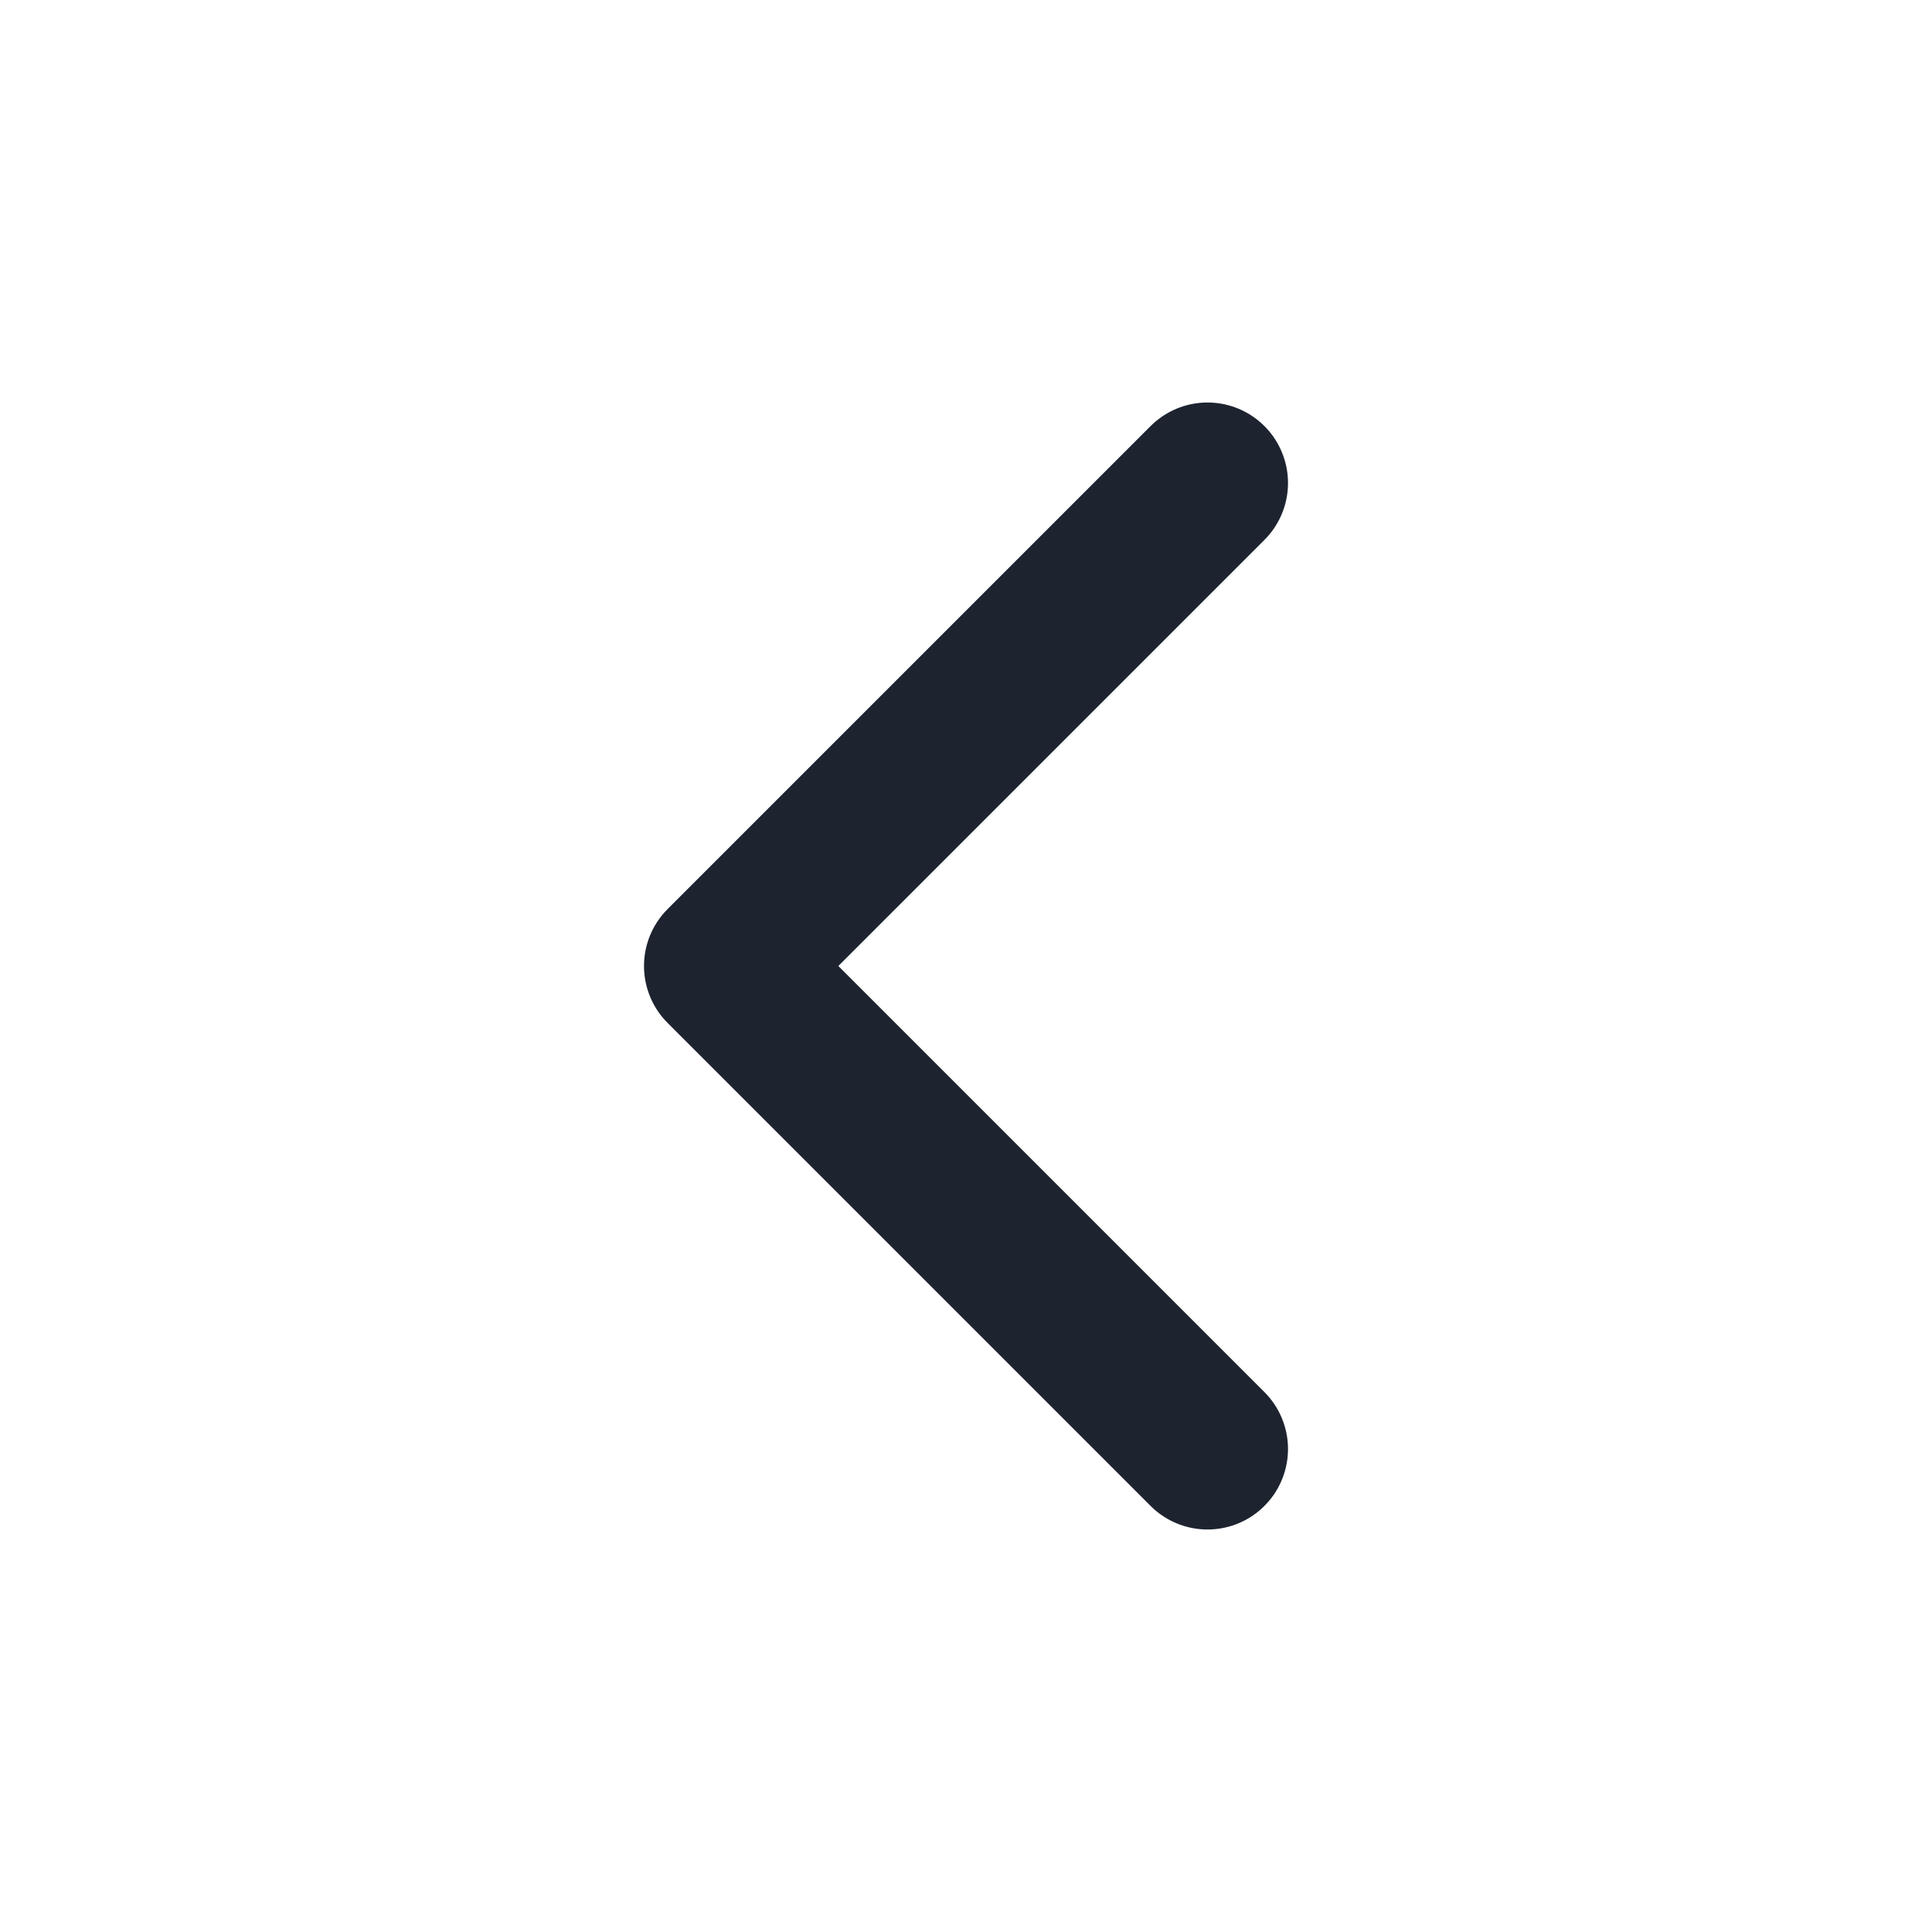
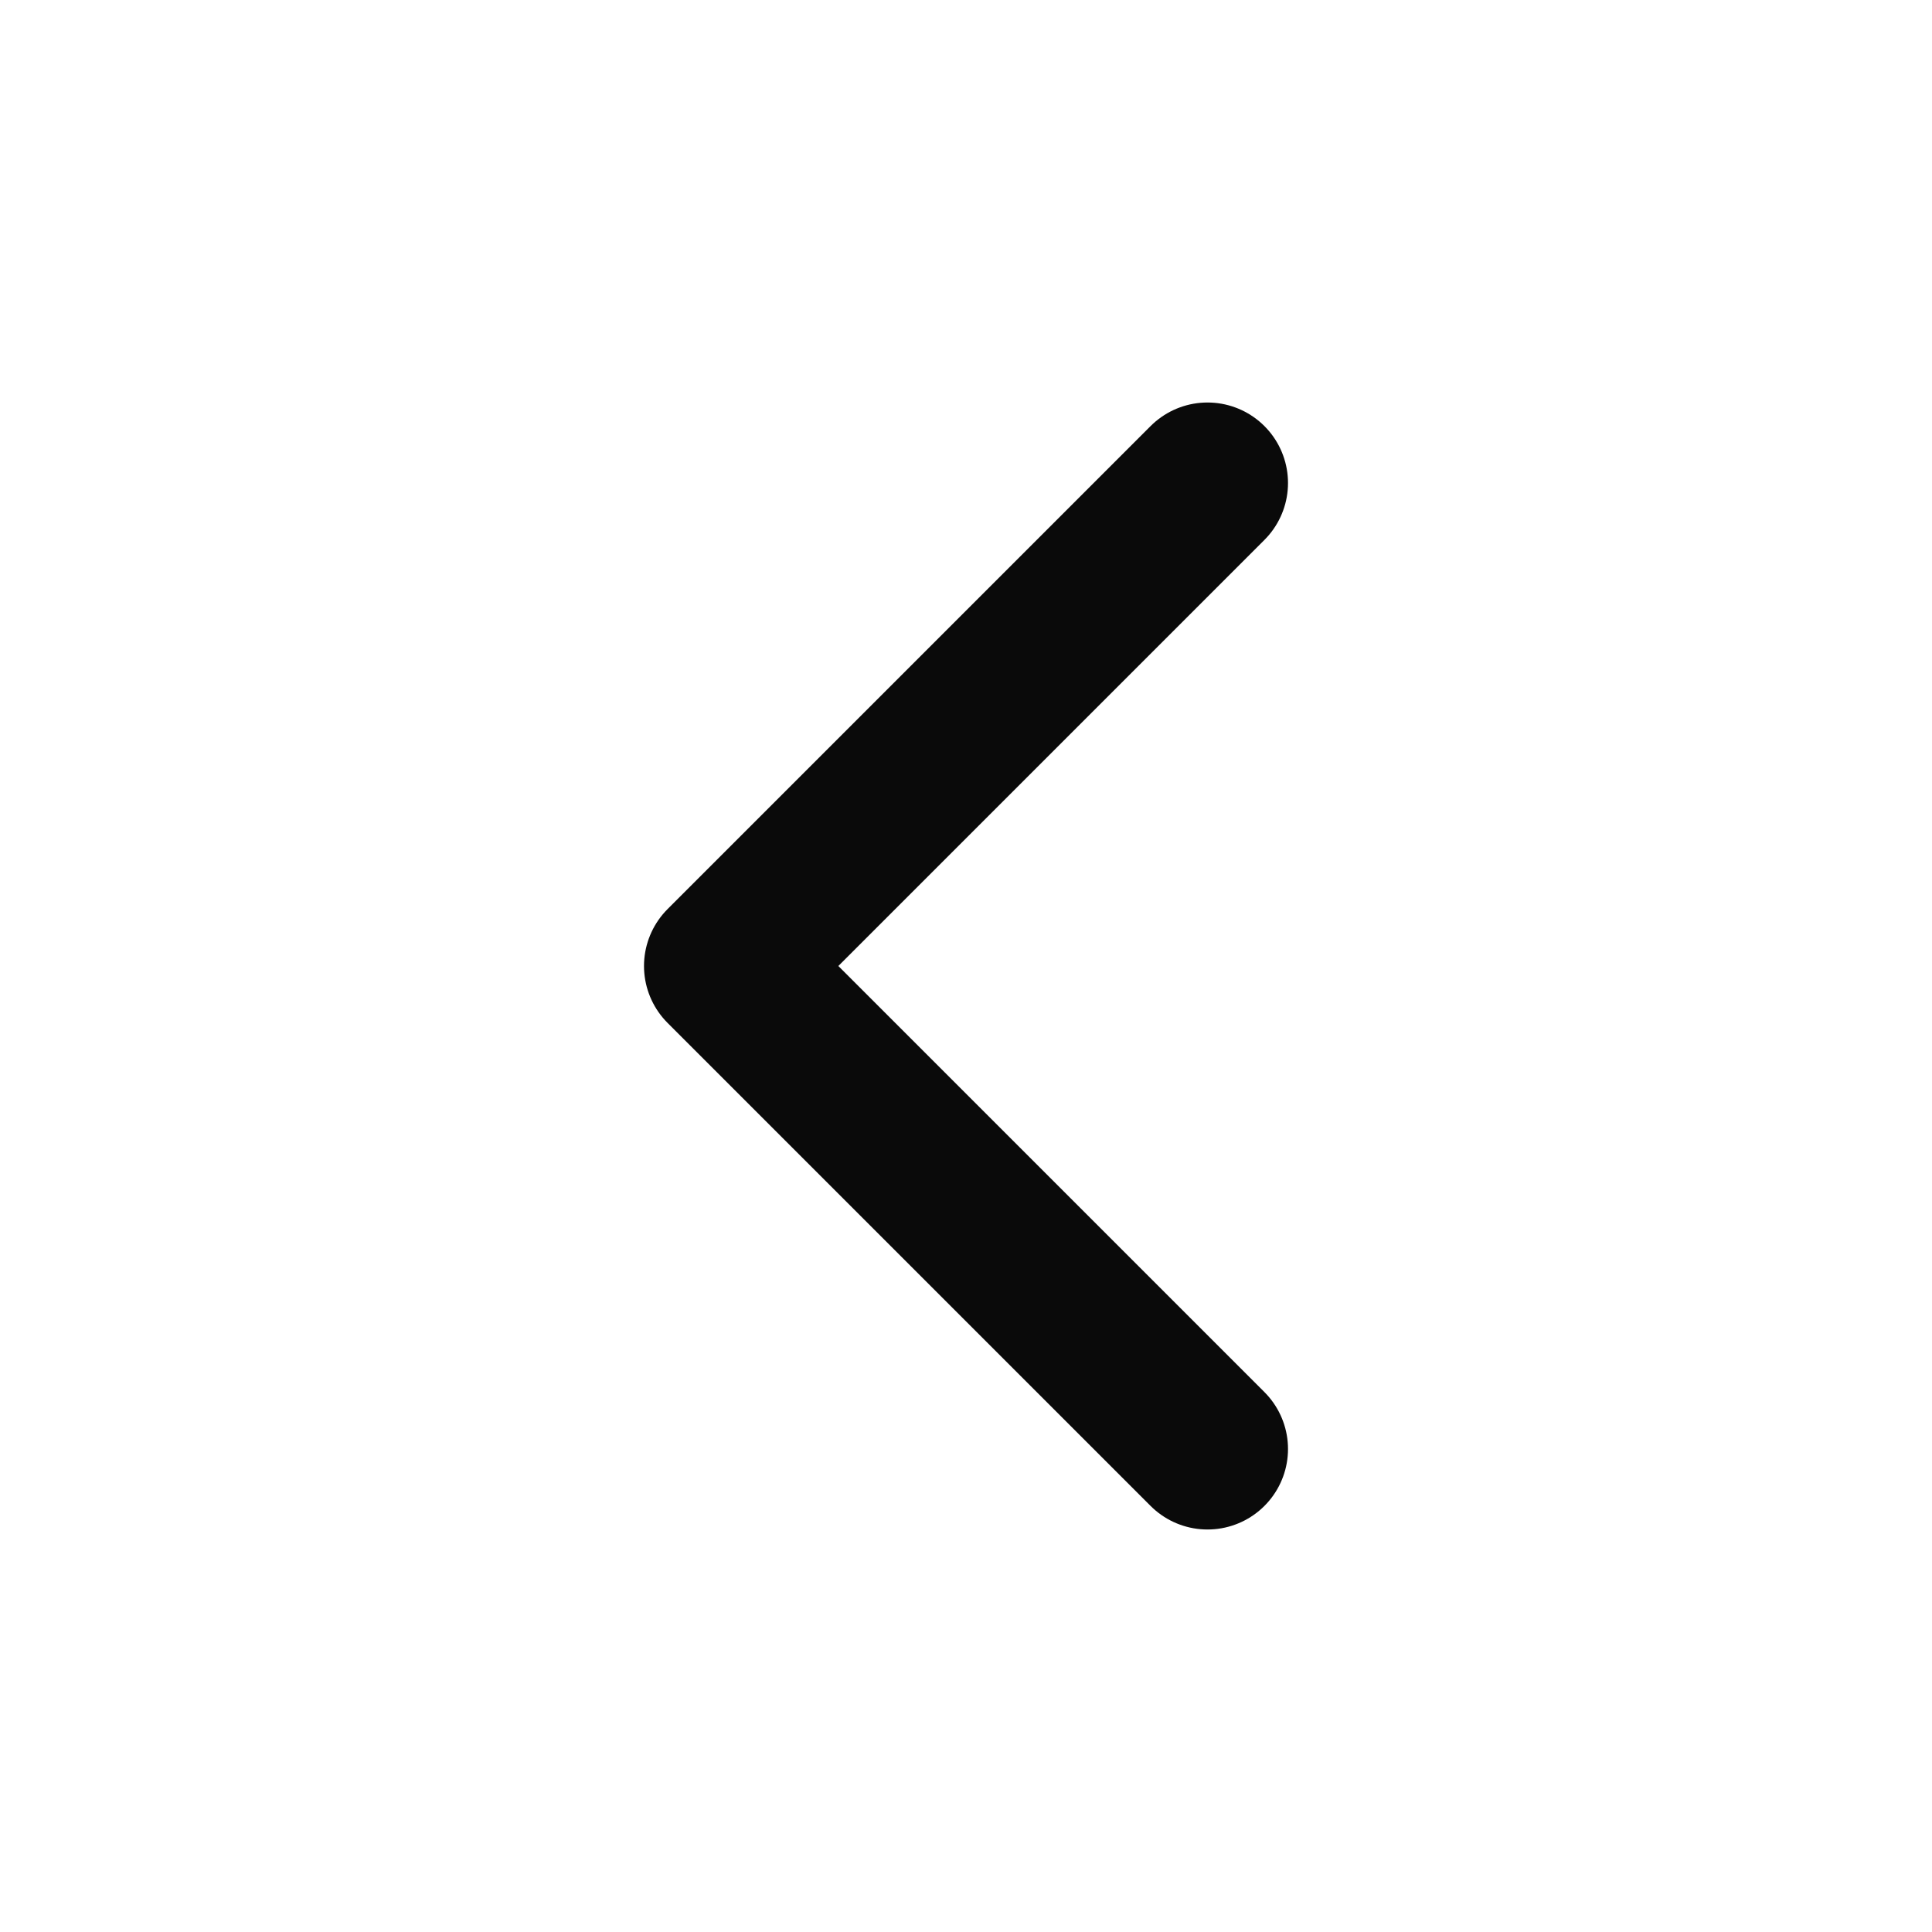
- <svg xmlns="http://www.w3.org/2000/svg" width="24" height="24" viewBox="0 0 24 24" fill="none" stroke="#1d2430" stroke-width="2" stroke-linecap="round" stroke-linejoin="round">
+ <svg xmlns="http://www.w3.org/2000/svg" width="24" height="24" viewBox="0 0 24 24" fill="none" stroke="#0a0a0a" stroke-width="2" stroke-linecap="round" stroke-linejoin="round">
  <path d="m15 18-6-6 6-6" />
</svg>
